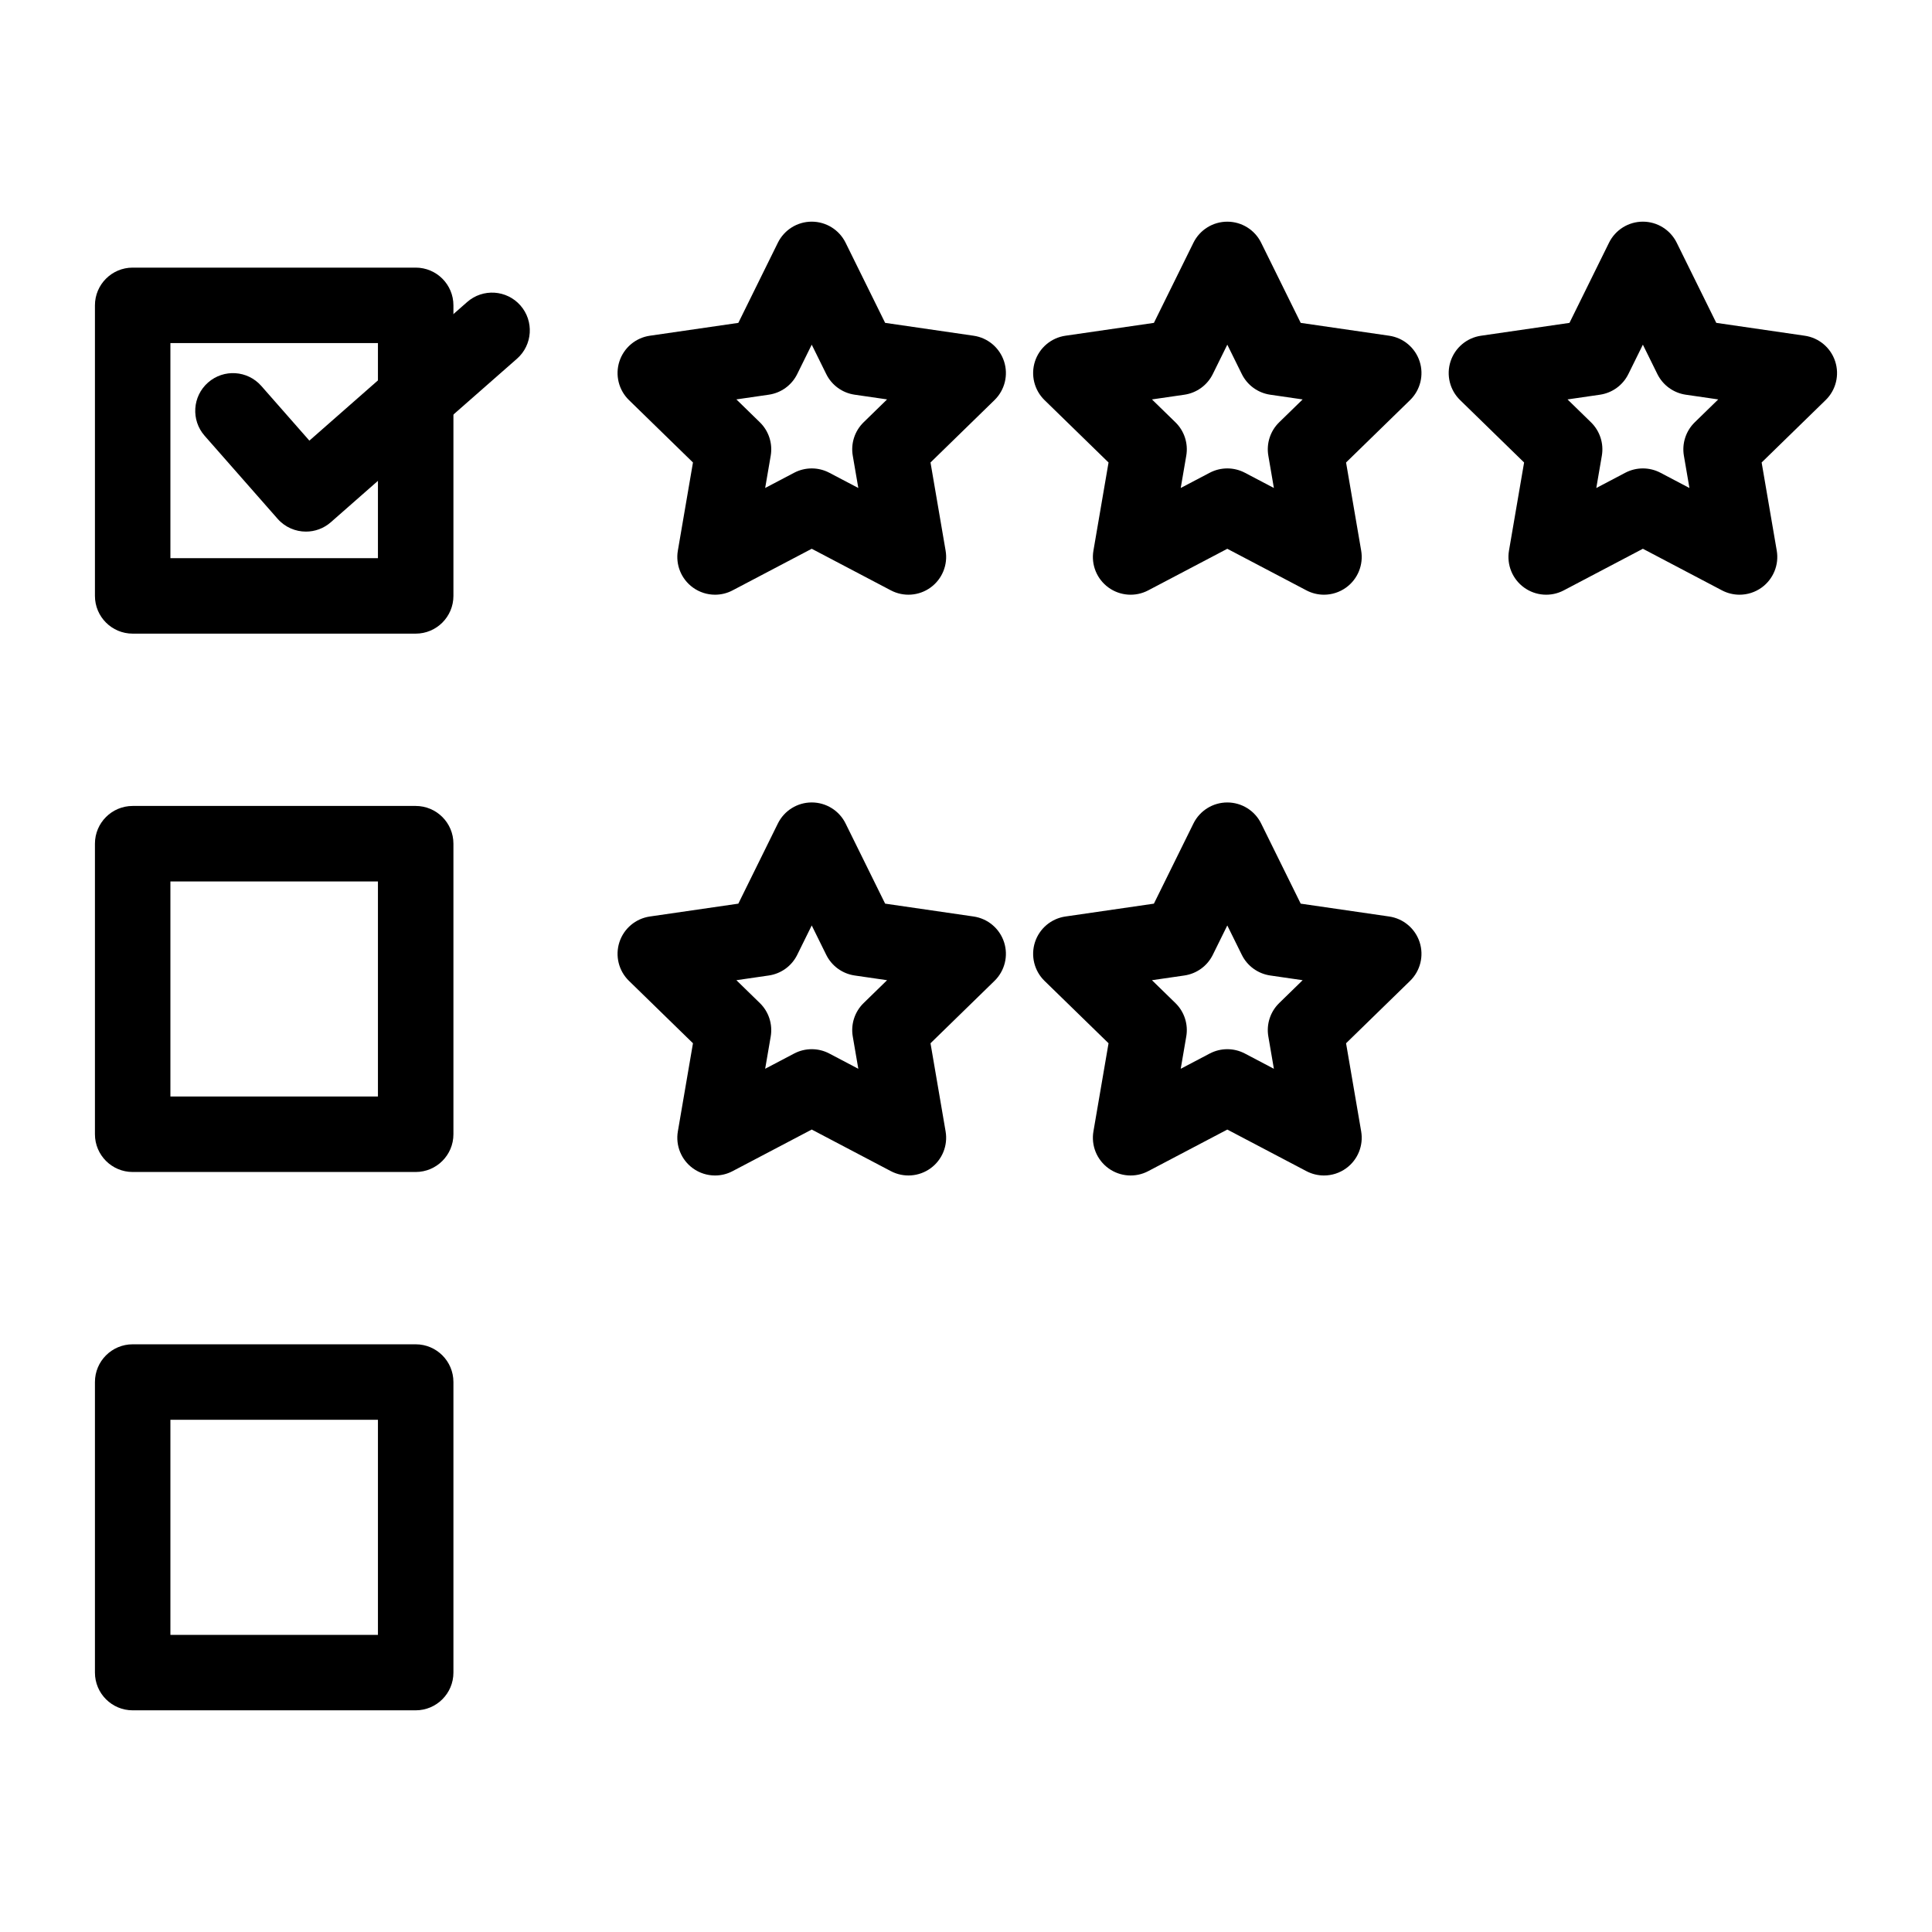
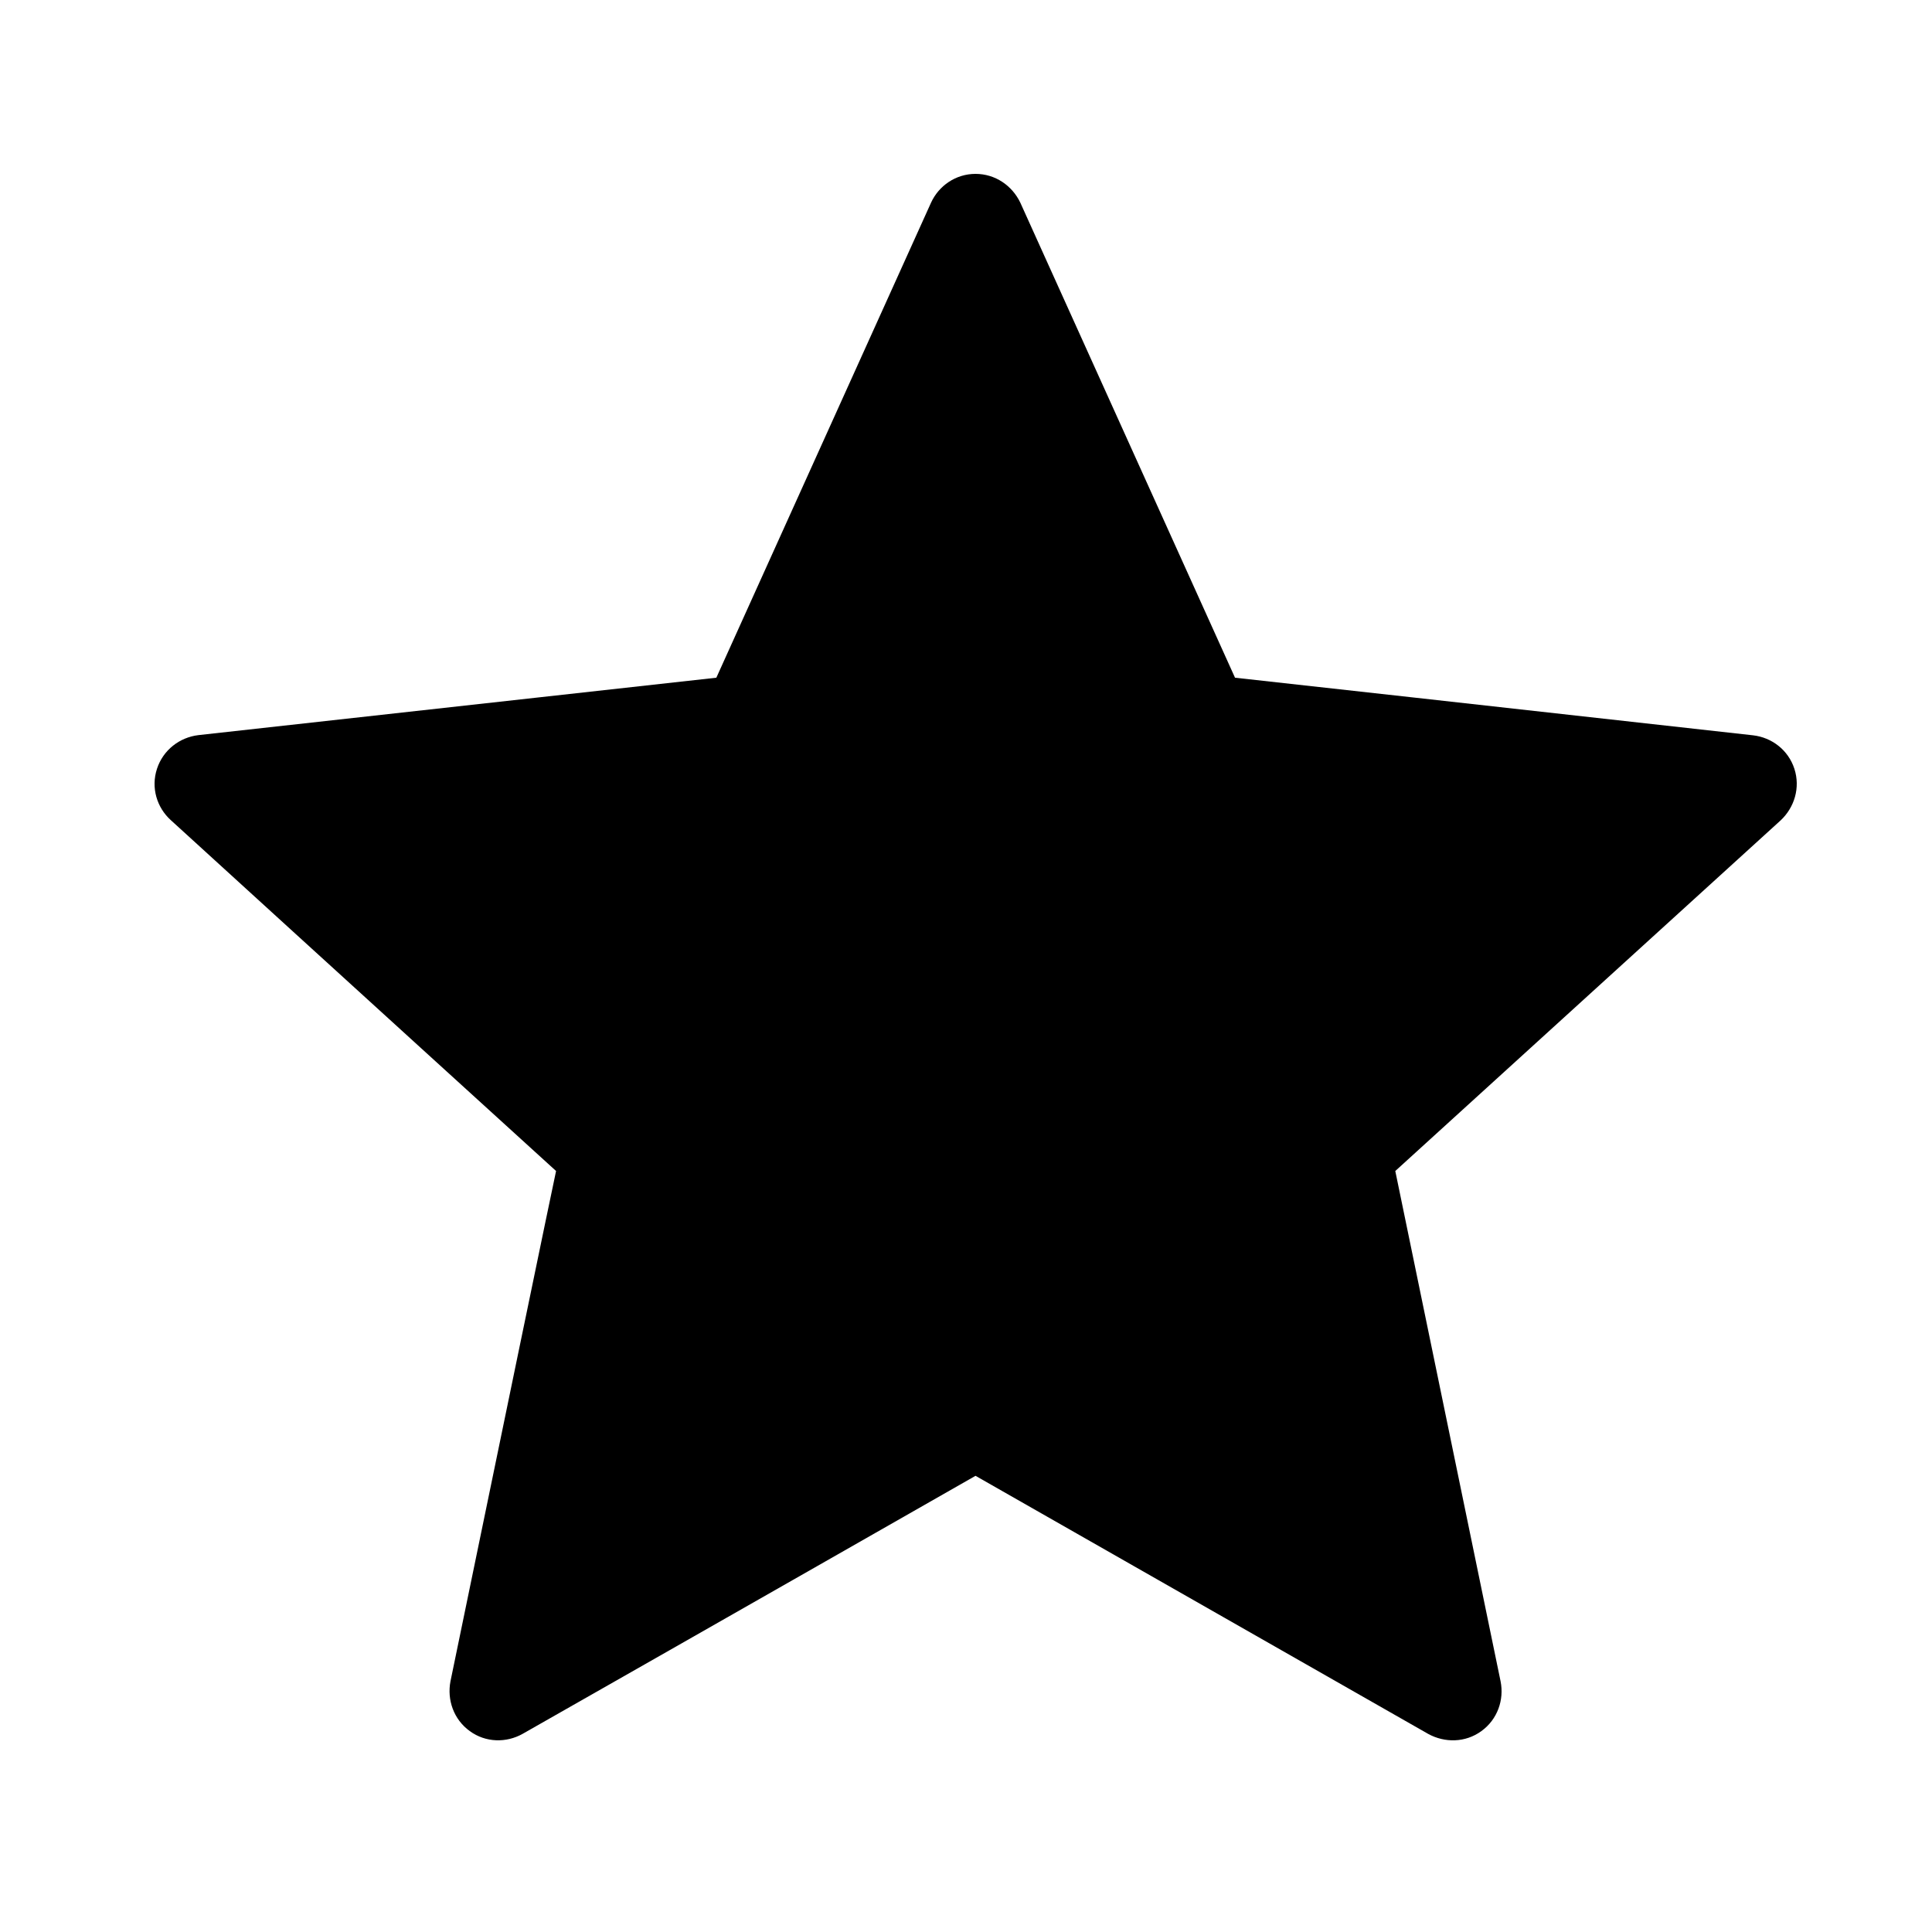
<svg xmlns="http://www.w3.org/2000/svg" width="100" height="100" viewBox="0 0 100 100" fill="none">
-   <path d="M15.836 27.516C15.293 27.516 14.754 27.291 14.368 26.852L10.591 22.555C9.879 21.745 9.959 20.511 10.769 19.799C11.58 19.087 12.813 19.166 13.526 19.977L16.013 22.807L24.181 15.632C24.991 14.92 26.226 15 26.937 15.81C27.649 16.621 27.569 17.855 26.759 18.567L17.124 27.03C16.753 27.356 16.294 27.516 15.836 27.516Z" fill="black" />
-   <path d="M21.516 32.797H6.867C5.789 32.797 4.914 31.923 4.914 30.844V15.805C4.914 14.726 5.789 13.852 6.867 13.852H21.516C22.594 13.852 23.469 14.726 23.469 15.805V30.844C23.469 31.923 22.594 32.797 21.516 32.797ZM8.82 28.891H19.562V17.758H8.82V28.891Z" fill="black" />
-   <path d="M21.516 60.662H6.867C5.789 60.662 4.914 59.787 4.914 58.709V43.669C4.914 42.591 5.789 41.716 6.867 41.716H21.516C22.594 41.716 23.469 42.591 23.469 43.669V58.709C23.469 59.787 22.594 60.662 21.516 60.662ZM8.82 56.755H19.562V45.623H8.82V56.755Z" fill="black" />
-   <path d="M21.516 88.526H6.867C5.789 88.526 4.914 87.652 4.914 86.573V71.534C4.914 70.455 5.789 69.581 6.867 69.581H21.516C22.594 69.581 23.469 70.455 23.469 71.534V86.573C23.469 87.652 22.594 88.526 21.516 88.526ZM8.82 84.62H19.562V73.487H8.82V84.62Z" fill="black" />
-   <path d="M37.011 30.782C36.606 30.782 36.203 30.656 35.863 30.409C35.261 29.972 34.96 29.231 35.086 28.499L35.868 23.938L32.555 20.708C32.022 20.189 31.831 19.413 32.06 18.706C32.29 17.999 32.901 17.484 33.637 17.377L38.216 16.712L40.263 12.562C40.593 11.896 41.271 11.473 42.015 11.473C42.758 11.473 43.438 11.896 43.767 12.562L45.814 16.711L50.393 17.377C51.129 17.483 51.74 17.999 51.97 18.706C52.2 19.413 52.008 20.189 51.476 20.708L48.163 23.938L48.944 28.499C49.07 29.231 48.769 29.972 48.167 30.409C47.566 30.846 46.768 30.903 46.111 30.557L42.015 28.404L37.919 30.557C37.634 30.708 37.322 30.782 37.011 30.782ZM42.015 24.245C42.328 24.245 42.639 24.32 42.924 24.469L44.426 25.258L44.139 23.586C44.03 22.953 44.24 22.306 44.7 21.858L45.915 20.673L44.236 20.429C43.6 20.337 43.05 19.938 42.766 19.361L42.015 17.84L41.264 19.361C40.98 19.938 40.43 20.337 39.794 20.429L38.115 20.673L39.33 21.858C39.79 22.306 40 22.953 39.892 23.586L39.605 25.258L41.106 24.469C41.391 24.32 41.703 24.245 42.015 24.245Z" fill="black" />
-   <path d="M68.529 30.782C68.219 30.782 67.907 30.708 67.621 30.558L63.525 28.405L59.43 30.558C58.772 30.904 57.974 30.846 57.373 30.409C56.771 29.972 56.47 29.232 56.596 28.499L57.378 23.939L54.064 20.709C53.532 20.19 53.341 19.413 53.57 18.706C53.8 17.999 54.411 17.484 55.147 17.377L59.726 16.712L61.773 12.562C62.102 11.896 62.781 11.474 63.525 11.474C64.269 11.474 64.947 11.896 65.276 12.562L67.324 16.712L71.903 17.377C72.639 17.484 73.25 17.999 73.48 18.706C73.709 19.413 73.518 20.189 72.986 20.708L69.672 23.938L70.454 28.499C70.58 29.231 70.279 29.972 69.677 30.409C69.337 30.656 68.934 30.782 68.529 30.782ZM63.525 24.245C63.837 24.245 64.149 24.32 64.434 24.469L65.936 25.258L65.649 23.587C65.54 22.953 65.75 22.306 66.21 21.858L67.425 20.674L65.746 20.43C65.11 20.337 64.56 19.938 64.276 19.361L63.525 17.84L62.774 19.361C62.49 19.938 61.94 20.337 61.304 20.43L59.625 20.674L60.84 21.858C61.3 22.306 61.51 22.953 61.401 23.587L61.114 25.258L62.616 24.469C62.901 24.32 63.213 24.245 63.525 24.245Z" fill="black" />
-   <path d="M37.011 60.843C36.606 60.843 36.203 60.717 35.863 60.47C35.261 60.033 34.96 59.292 35.086 58.56L35.868 53.999L32.555 50.769C32.022 50.25 31.831 49.474 32.06 48.767C32.29 48.06 32.901 47.545 33.637 47.438L38.216 46.773L40.263 42.623C40.593 41.956 41.271 41.534 42.015 41.534C42.758 41.534 43.438 41.956 43.767 42.623L45.814 46.772L50.393 47.438C51.129 47.545 51.74 48.06 51.97 48.767C52.2 49.474 52.008 50.25 51.476 50.769L48.163 53.999L48.944 58.56C49.07 59.292 48.769 60.033 48.167 60.47C47.566 60.907 46.768 60.964 46.111 60.618L42.015 58.465L37.919 60.618C37.634 60.769 37.322 60.843 37.011 60.843ZM42.015 54.306C42.328 54.306 42.639 54.38 42.924 54.53L44.426 55.32L44.139 53.648C44.03 53.014 44.24 52.368 44.7 51.919L45.915 50.735L44.236 50.491C43.6 50.398 43.05 49.999 42.766 49.422L42.015 47.901L41.264 49.422C40.98 49.999 40.43 50.398 39.794 50.491L38.115 50.735L39.33 51.919C39.79 52.367 40 53.014 39.892 53.648L39.605 55.319L41.106 54.53C41.391 54.38 41.703 54.306 42.015 54.306Z" fill="black" />
-   <path d="M68.529 60.843C68.219 60.843 67.907 60.769 67.621 60.619L63.525 58.466L59.43 60.619C58.772 60.965 57.974 60.907 57.373 60.47C56.771 60.033 56.47 59.293 56.596 58.56L57.378 53.999L54.064 50.77C53.532 50.251 53.341 49.474 53.57 48.767C53.8 48.06 54.411 47.545 55.147 47.438L59.726 46.773L61.773 42.623C62.102 41.957 62.781 41.535 63.525 41.535C64.269 41.535 64.947 41.957 65.276 42.623L67.324 46.773L71.903 47.438C72.639 47.545 73.25 48.06 73.48 48.767C73.709 49.474 73.518 50.251 72.986 50.769L69.672 53.999L70.454 58.56C70.58 59.292 70.279 60.033 69.677 60.47C69.337 60.717 68.934 60.843 68.529 60.843ZM63.525 54.306C63.837 54.306 64.149 54.381 64.434 54.53L65.936 55.32L65.649 53.648C65.54 53.014 65.75 52.368 66.21 51.919L67.425 50.735L65.746 50.491C65.11 50.398 64.56 49.999 64.276 49.423L63.525 47.901L62.774 49.422C62.49 49.999 61.94 50.398 61.304 50.491L59.625 50.735L60.84 51.919C61.3 52.368 61.51 53.014 61.401 53.648L61.114 55.32L62.616 54.53C62.901 54.381 63.213 54.306 63.525 54.306Z" fill="black" />
-   <path d="M90.039 30.782C89.728 30.782 89.416 30.708 89.13 30.558L85.035 28.404L80.939 30.558C80.282 30.904 79.484 30.846 78.883 30.409C78.281 29.972 77.98 29.231 78.105 28.499L78.887 23.938L75.574 20.708C75.042 20.189 74.85 19.413 75.08 18.706C75.31 17.999 75.921 17.484 76.657 17.377L81.236 16.712L83.283 12.562C83.612 11.896 84.291 11.473 85.035 11.473C85.778 11.473 86.457 11.896 86.786 12.562L88.834 16.711L93.413 17.377C94.149 17.483 94.76 17.999 94.989 18.706C95.219 19.413 95.028 20.189 94.495 20.708L91.182 23.938L91.964 28.499C92.09 29.231 91.788 29.972 91.187 30.409C90.847 30.656 90.444 30.782 90.039 30.782ZM85.035 24.245C85.347 24.245 85.659 24.32 85.944 24.469L87.445 25.259L87.158 23.587C87.05 22.953 87.26 22.307 87.72 21.858L88.935 20.674L87.256 20.43C86.62 20.337 86.07 19.938 85.785 19.361L85.035 17.84L84.284 19.361C84 19.938 83.45 20.337 82.813 20.43L81.135 20.674L82.349 21.858C82.809 22.307 83.02 22.953 82.911 23.587L82.624 25.259L84.126 24.469C84.41 24.32 84.723 24.245 85.035 24.245Z" fill="black" />
+   <path d="M37.078 35.078C37.078 35.078 20.995 36.859 10.267 38.05C9.3 38.167 8.445 38.813 8.124 39.796C7.804 40.778 8.124 41.801 8.837 42.447C16.807 49.72 28.782 60.611 28.782 60.611C28.772 60.611 25.494 76.454 23.316 87.025C23.133 87.982 23.479 88.995 24.314 89.6C25.143 90.206 26.212 90.216 27.052 89.743C36.437 84.409 50.493 76.388 50.493 76.388C50.493 76.388 64.555 84.409 73.925 89.748C74.78 90.216 75.849 90.206 76.678 89.6C77.513 88.995 77.859 87.982 77.671 87.03C75.492 76.454 72.22 60.611 72.22 60.611C72.22 60.611 84.195 49.72 92.165 42.463C92.878 41.796 93.193 40.773 92.878 39.796C92.562 38.819 91.707 38.172 90.74 38.06C80.012 36.859 63.924 35.078 63.924 35.078C63.924 35.078 57.257 20.329 52.814 10.496C52.397 9.616 51.522 9 50.493 9C49.465 9 48.585 9.621 48.188 10.496C43.74 20.329 37.078 35.078 37.078 35.078Z" fill="black" />
</svg>
